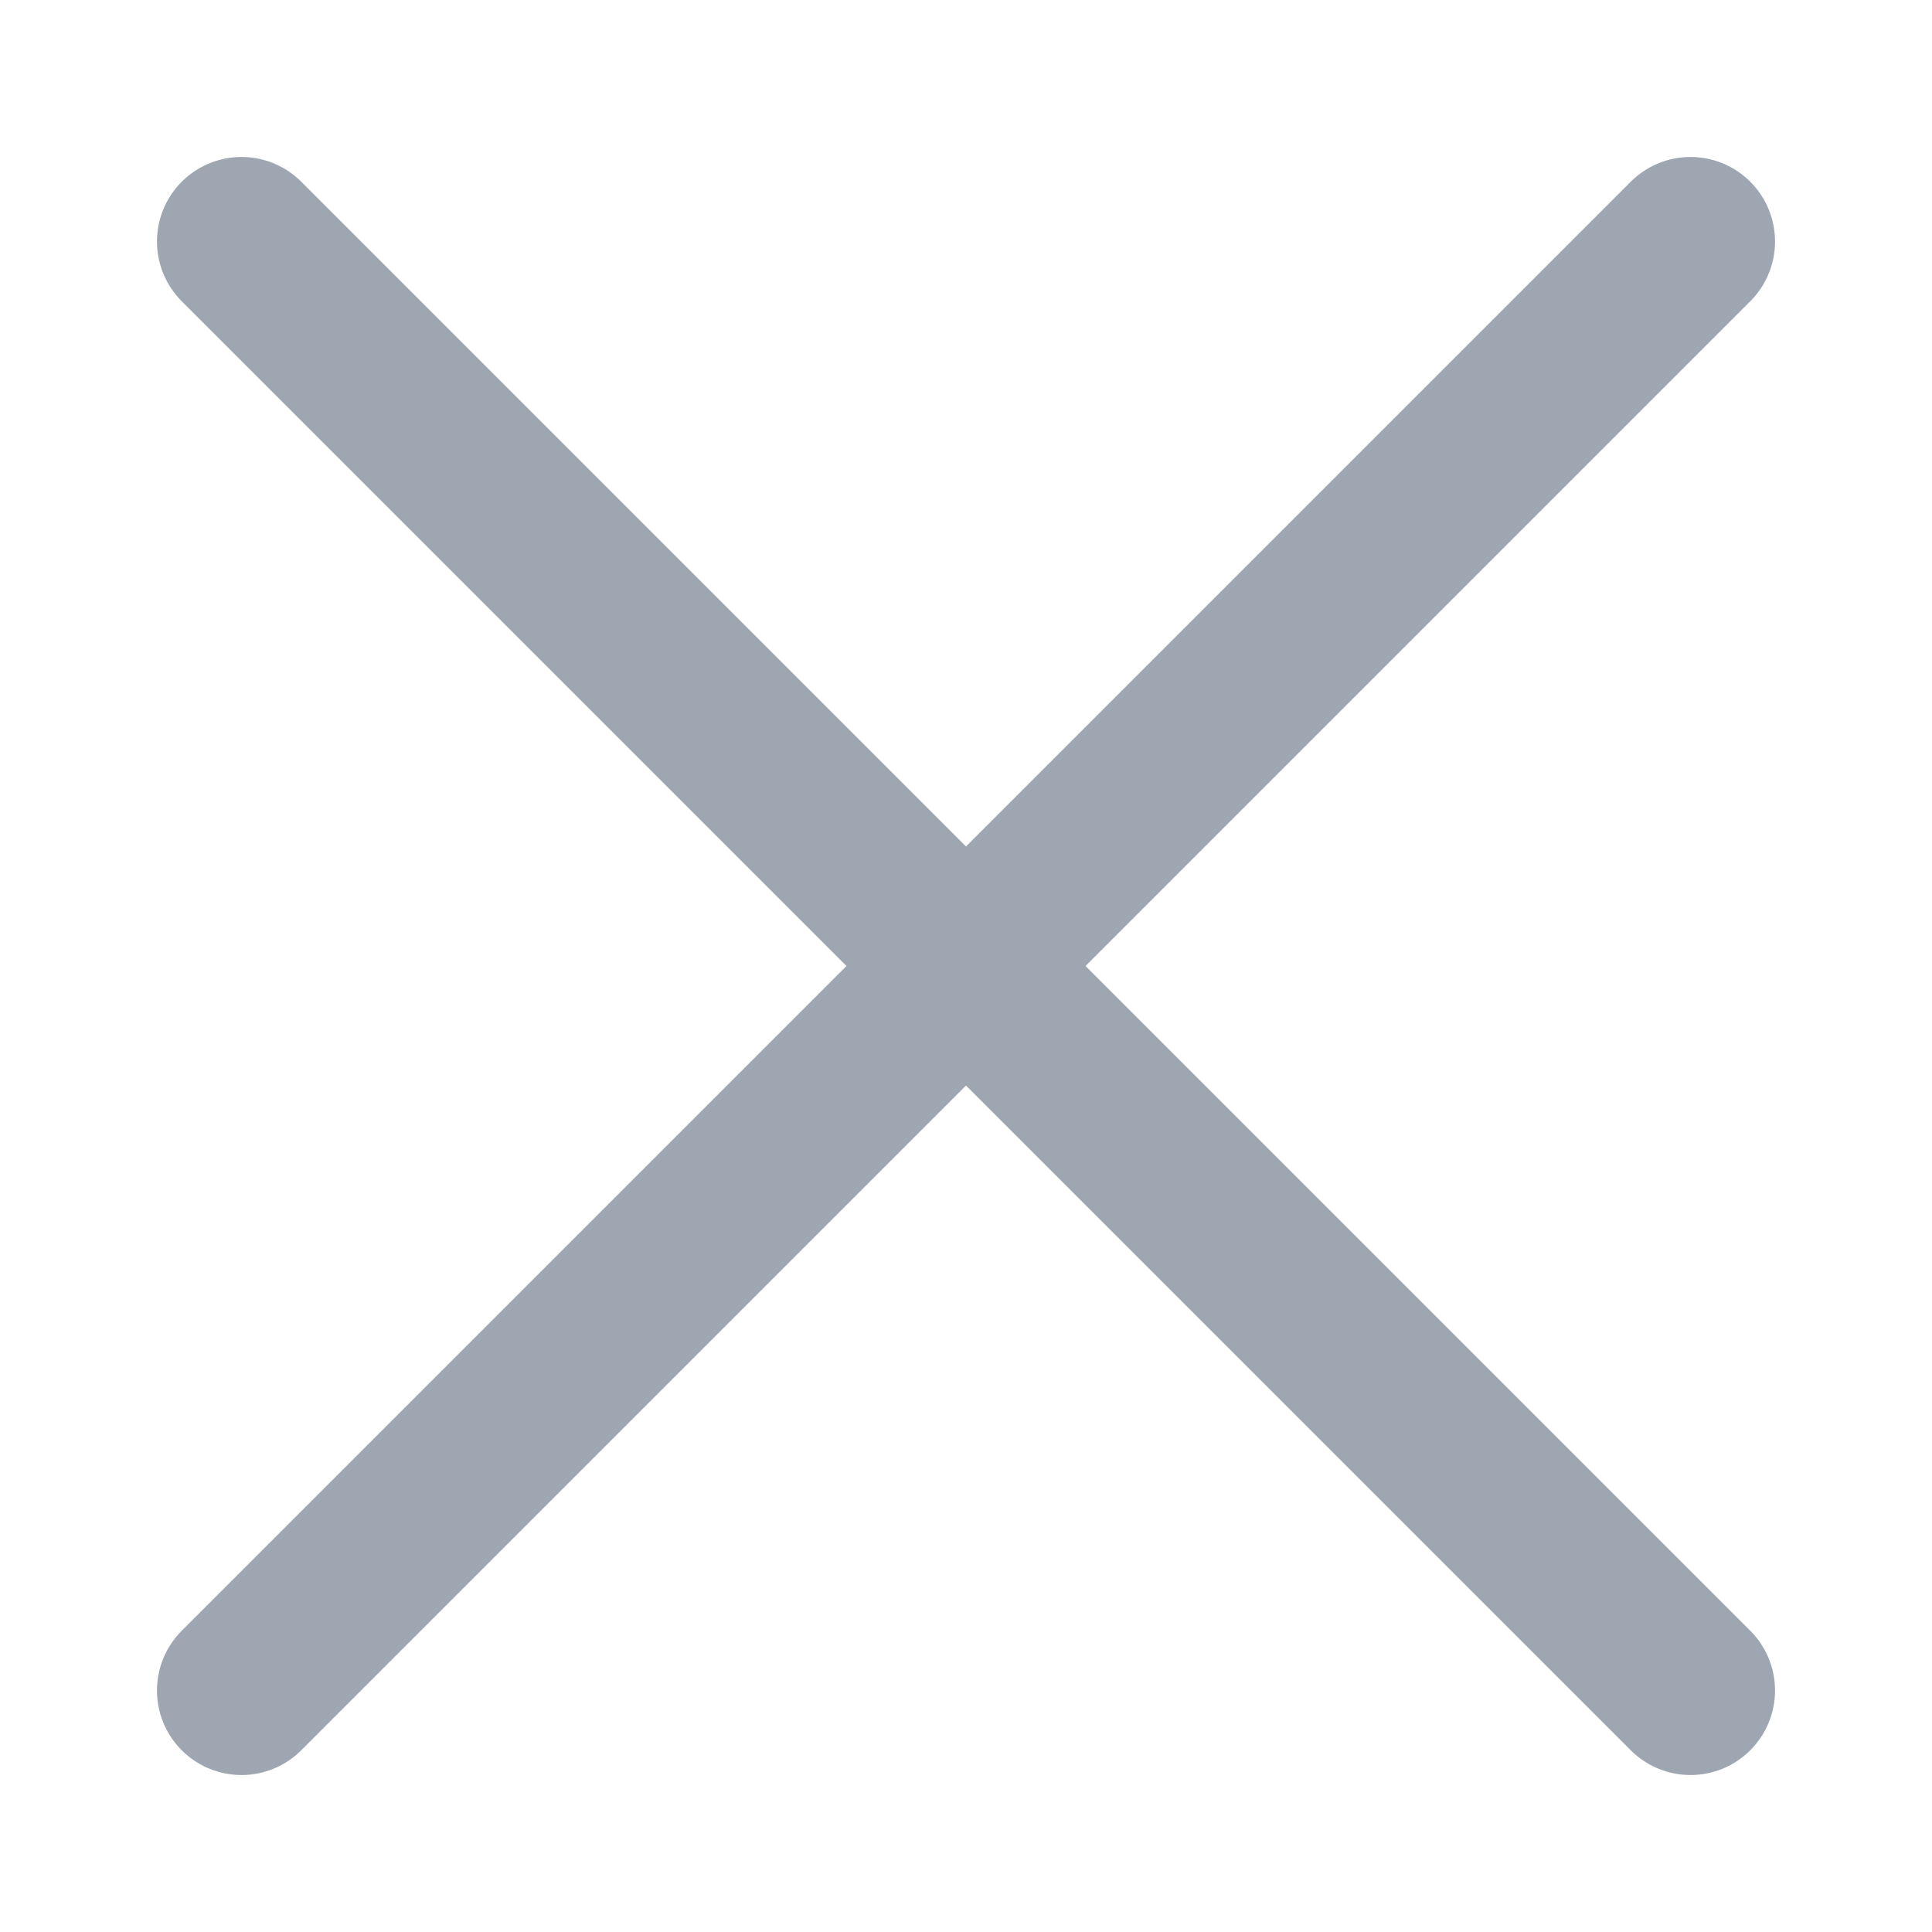
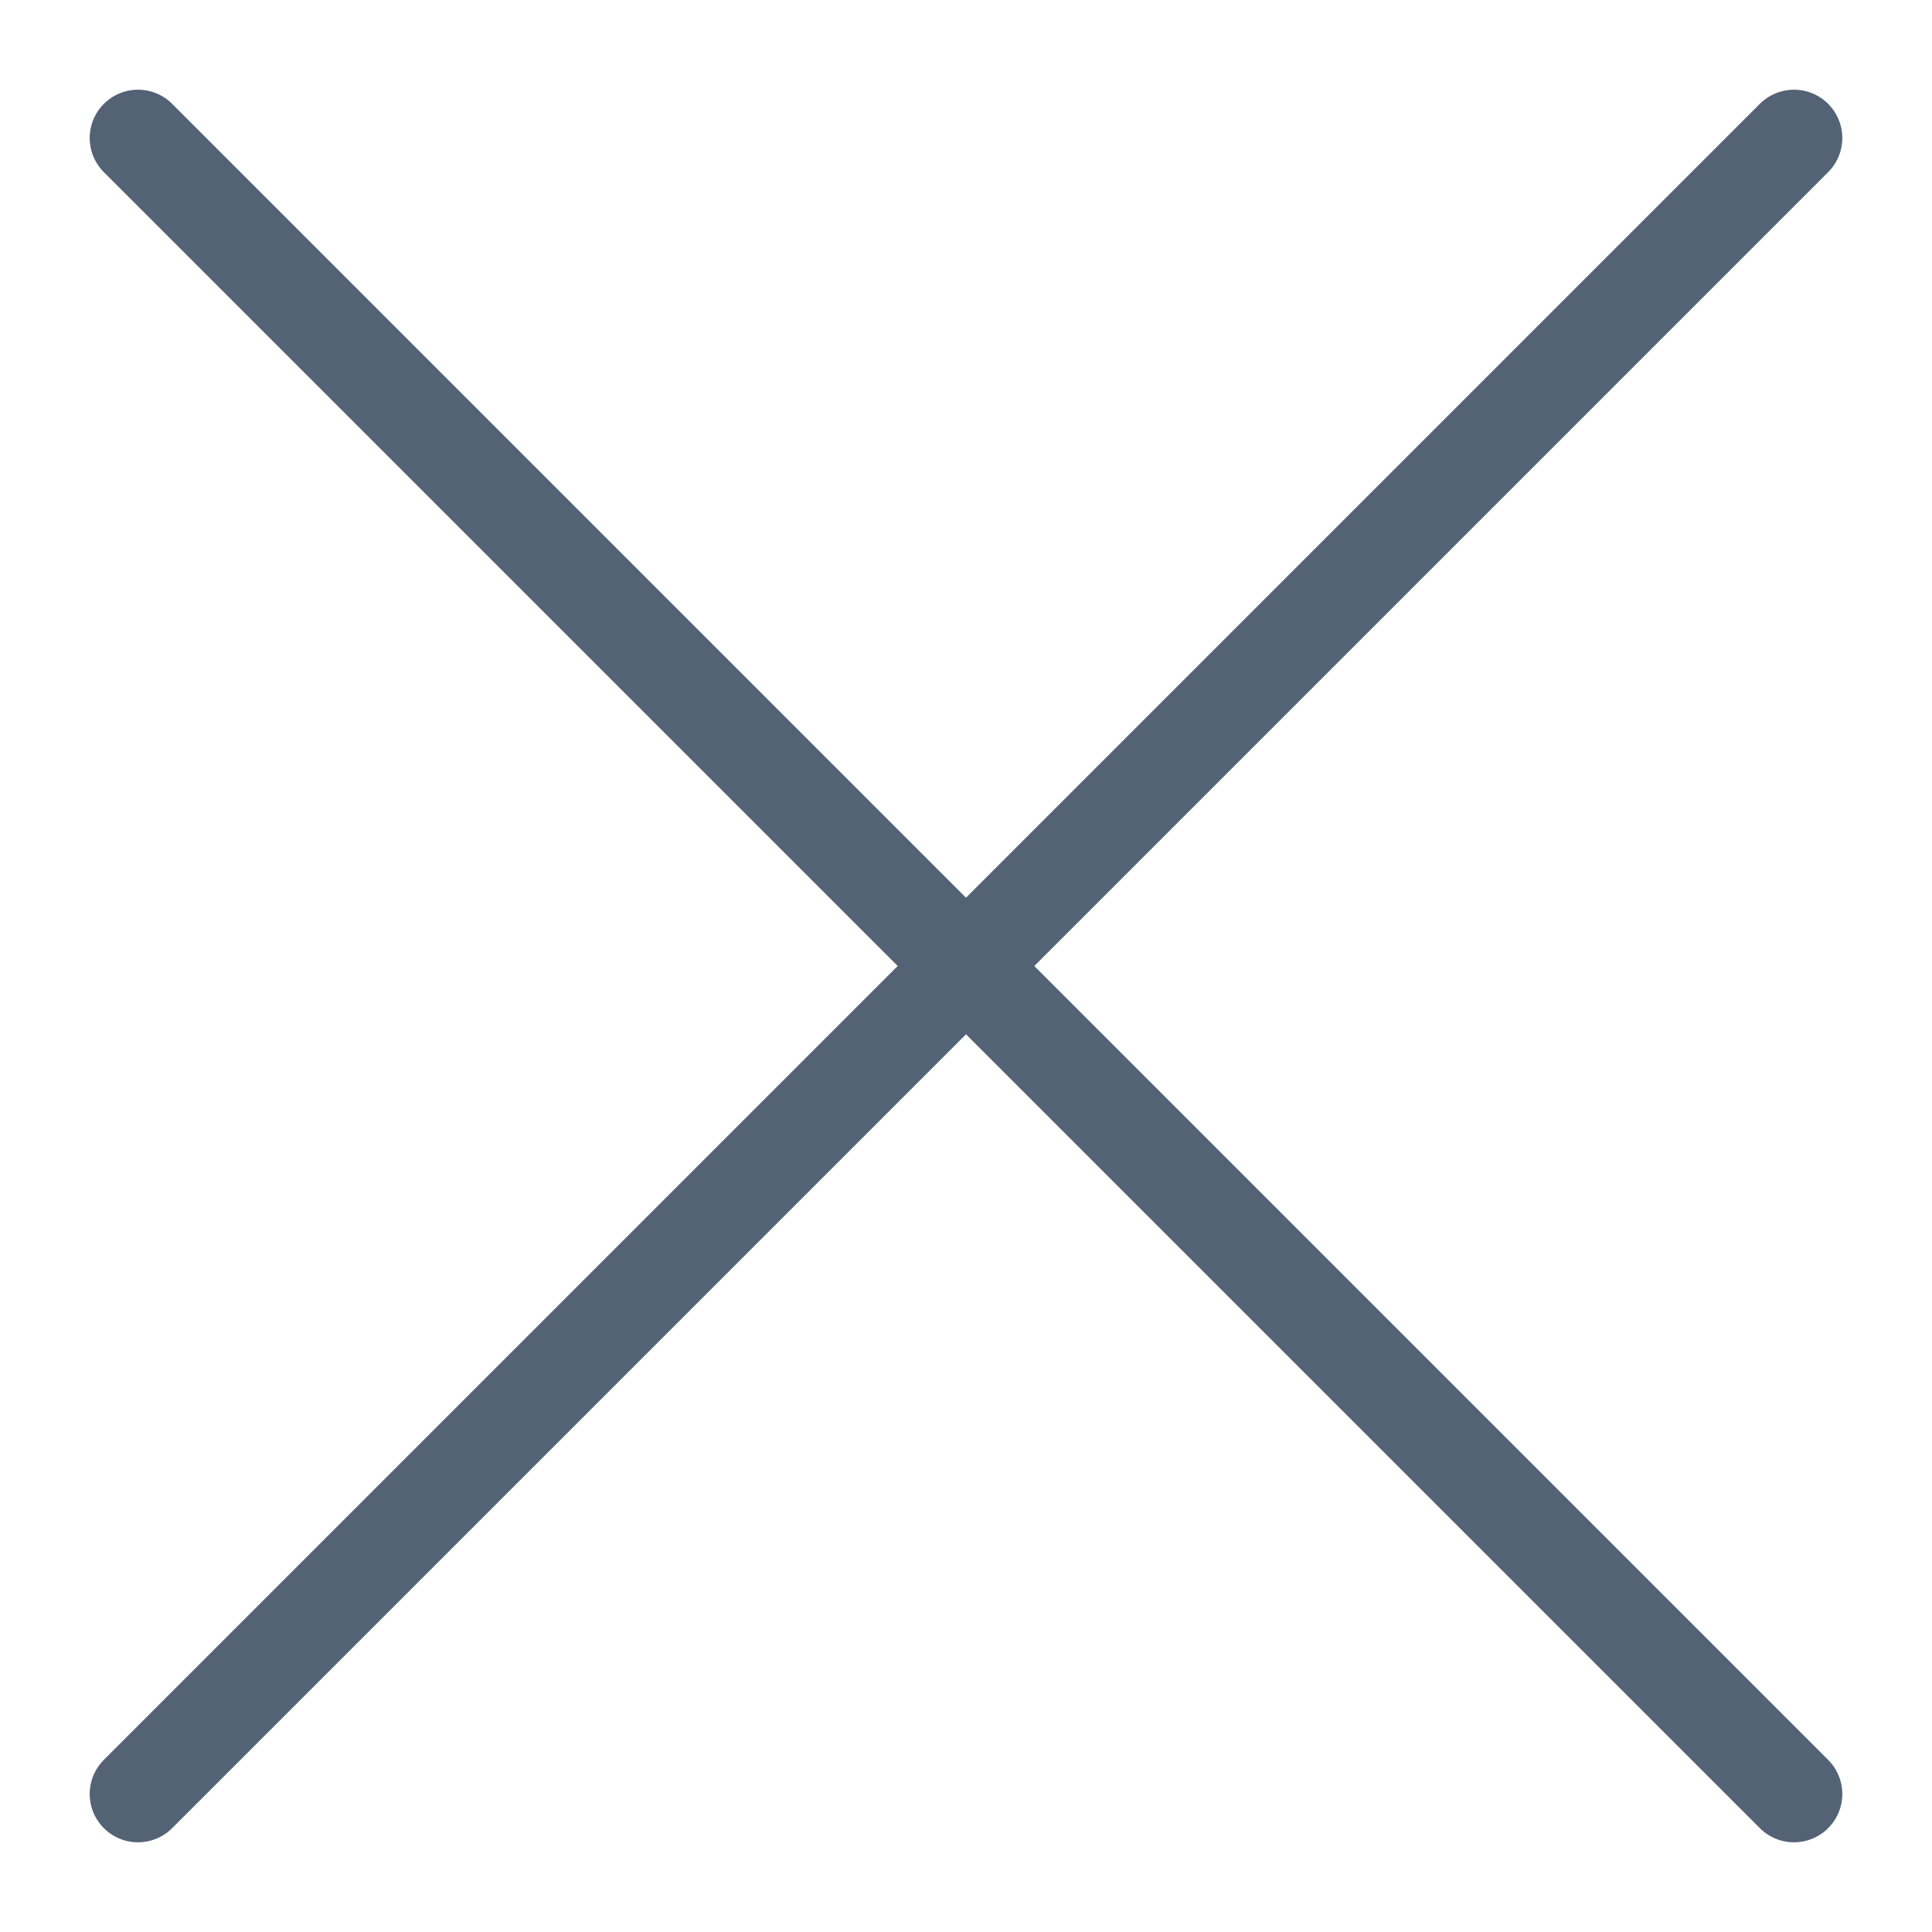
- <svg xmlns="http://www.w3.org/2000/svg" width="8" height="8" viewBox="0 0 8 8" fill="none">
-   <path d="M7 7L1 1M1 7L7 1L1 7Z" stroke="#011634" stroke-opacity="0.38" stroke-width="0.7" stroke-linecap="round" stroke-linejoin="round" />
+ <svg xmlns="http://www.w3.org/2000/svg" width="14" height="14" viewBox="0 0 14 14" fill="none">
+   <path d="M13 13L1 1M1 13L13 1L1 13Z" stroke="#011634" stroke-opacity="0.67" stroke-width="0.7" stroke-linecap="round" stroke-linejoin="round" />
</svg>
